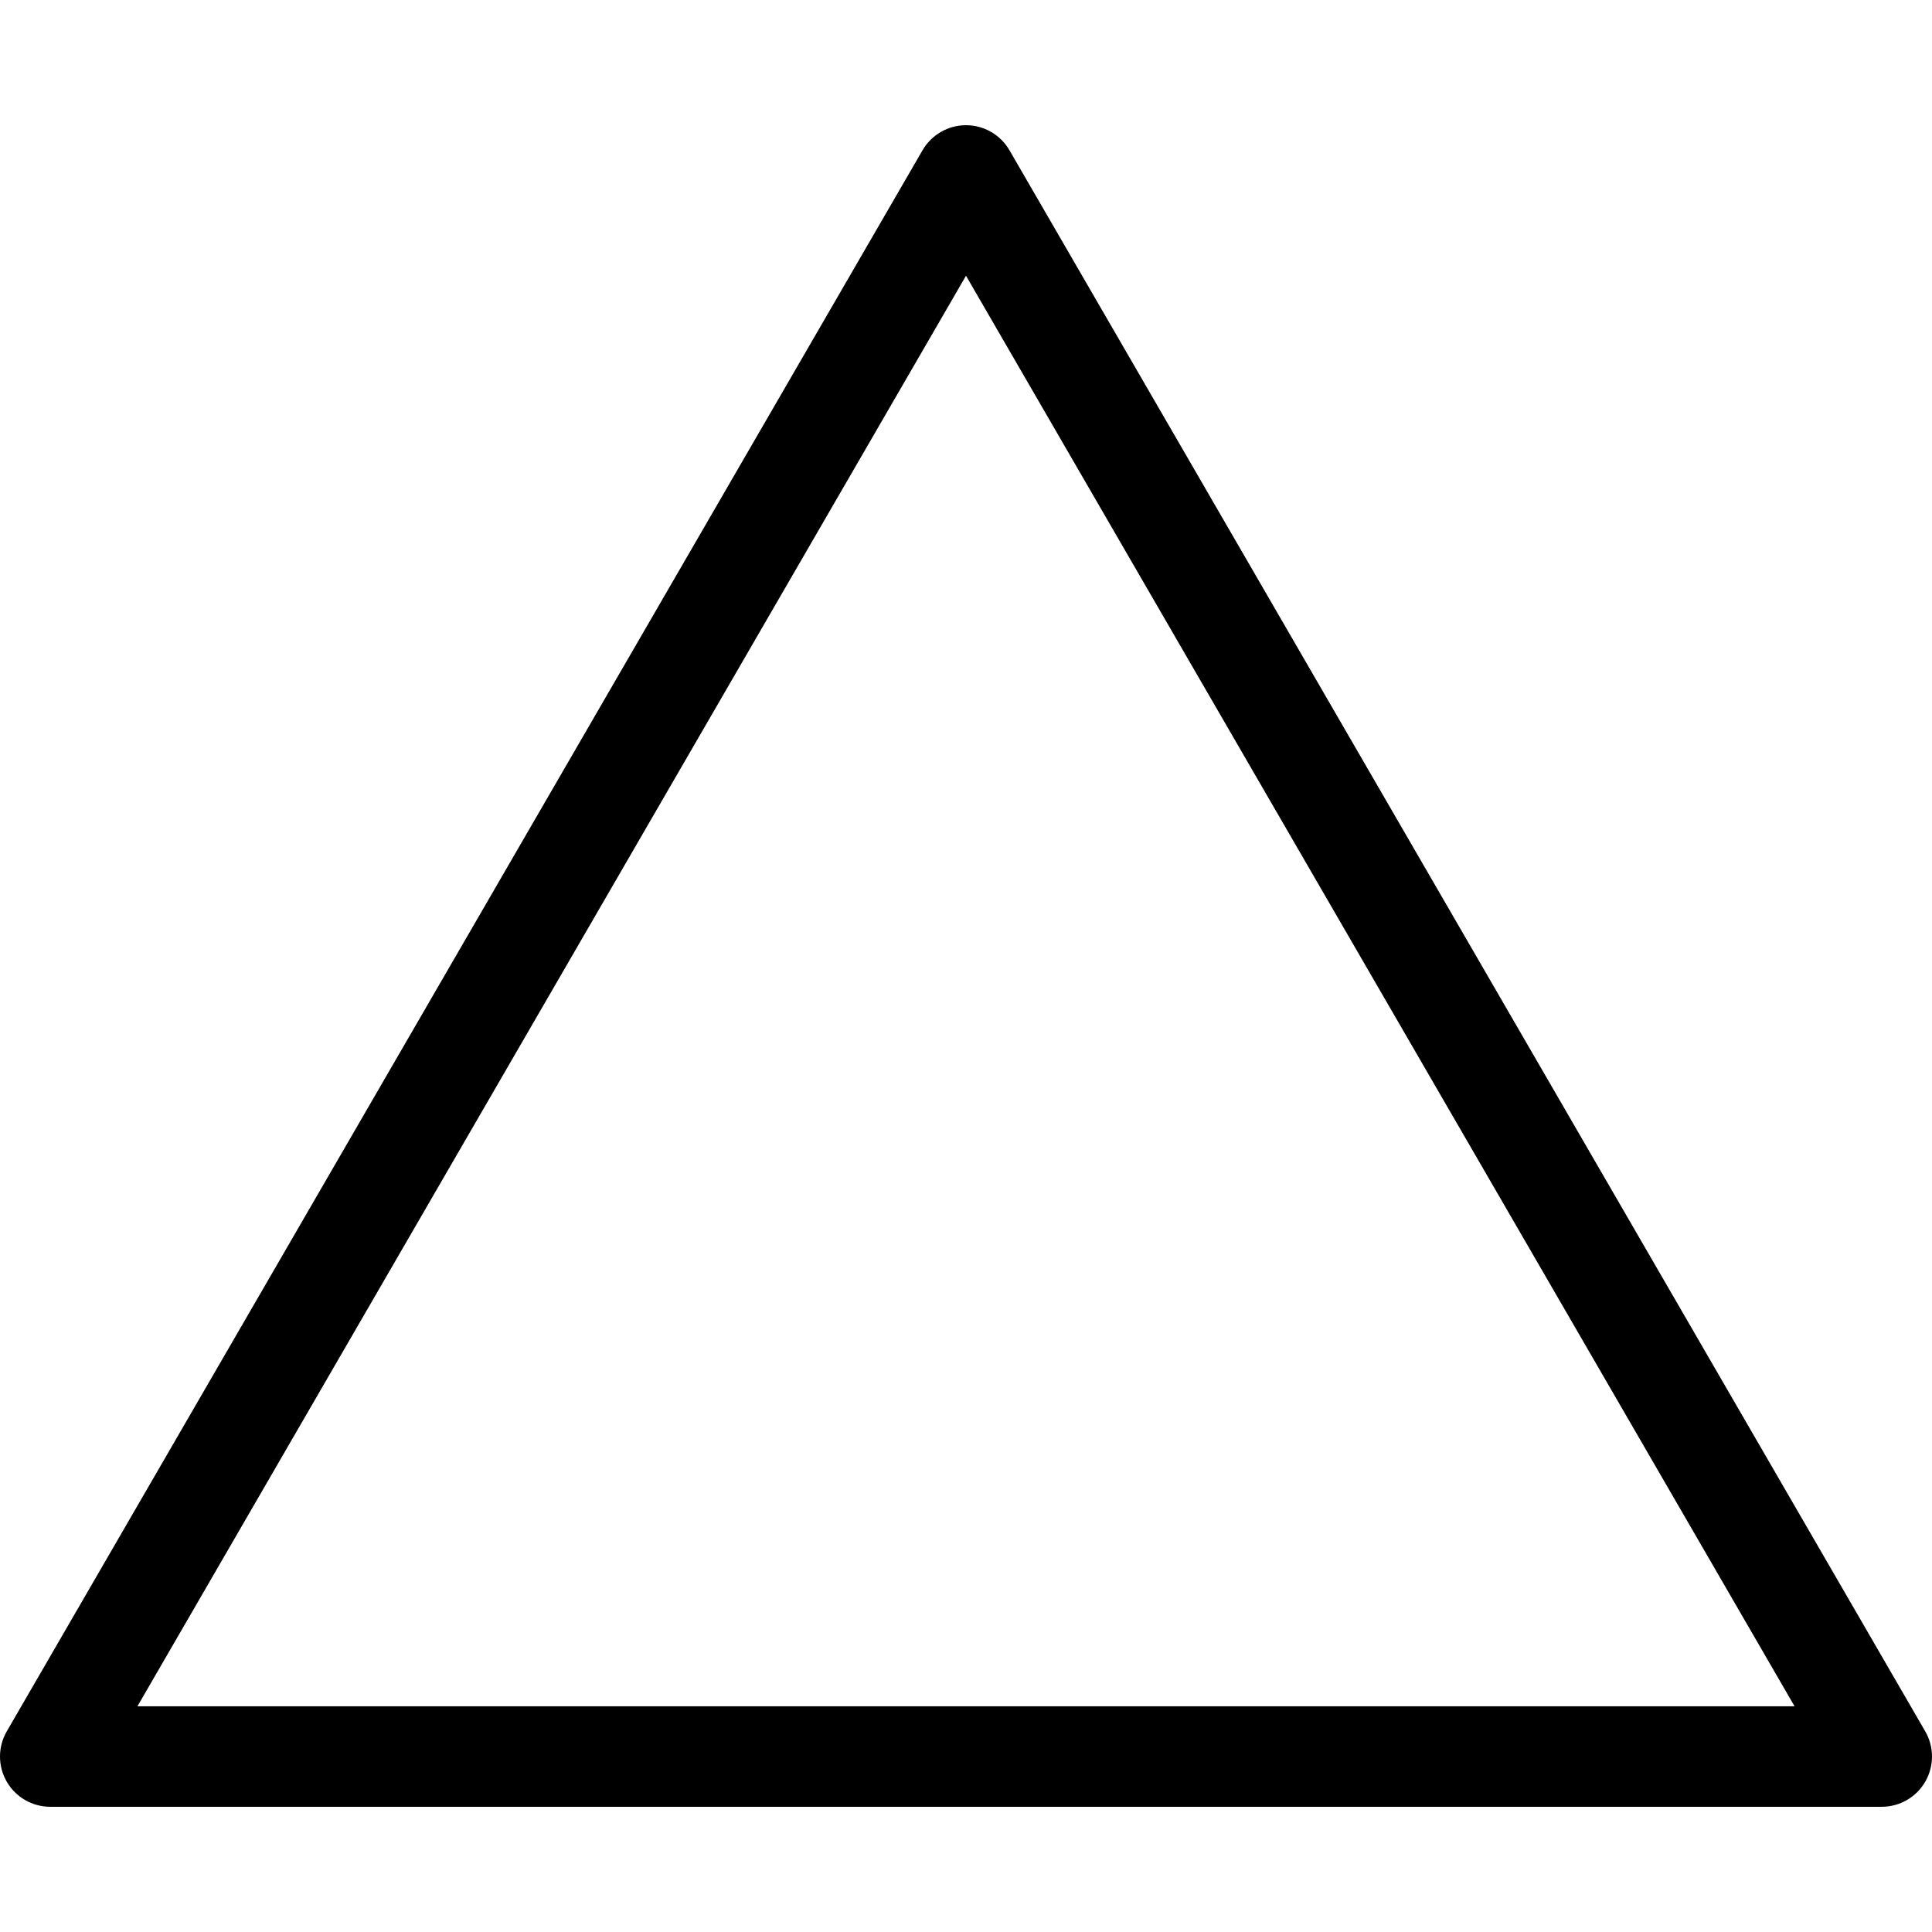
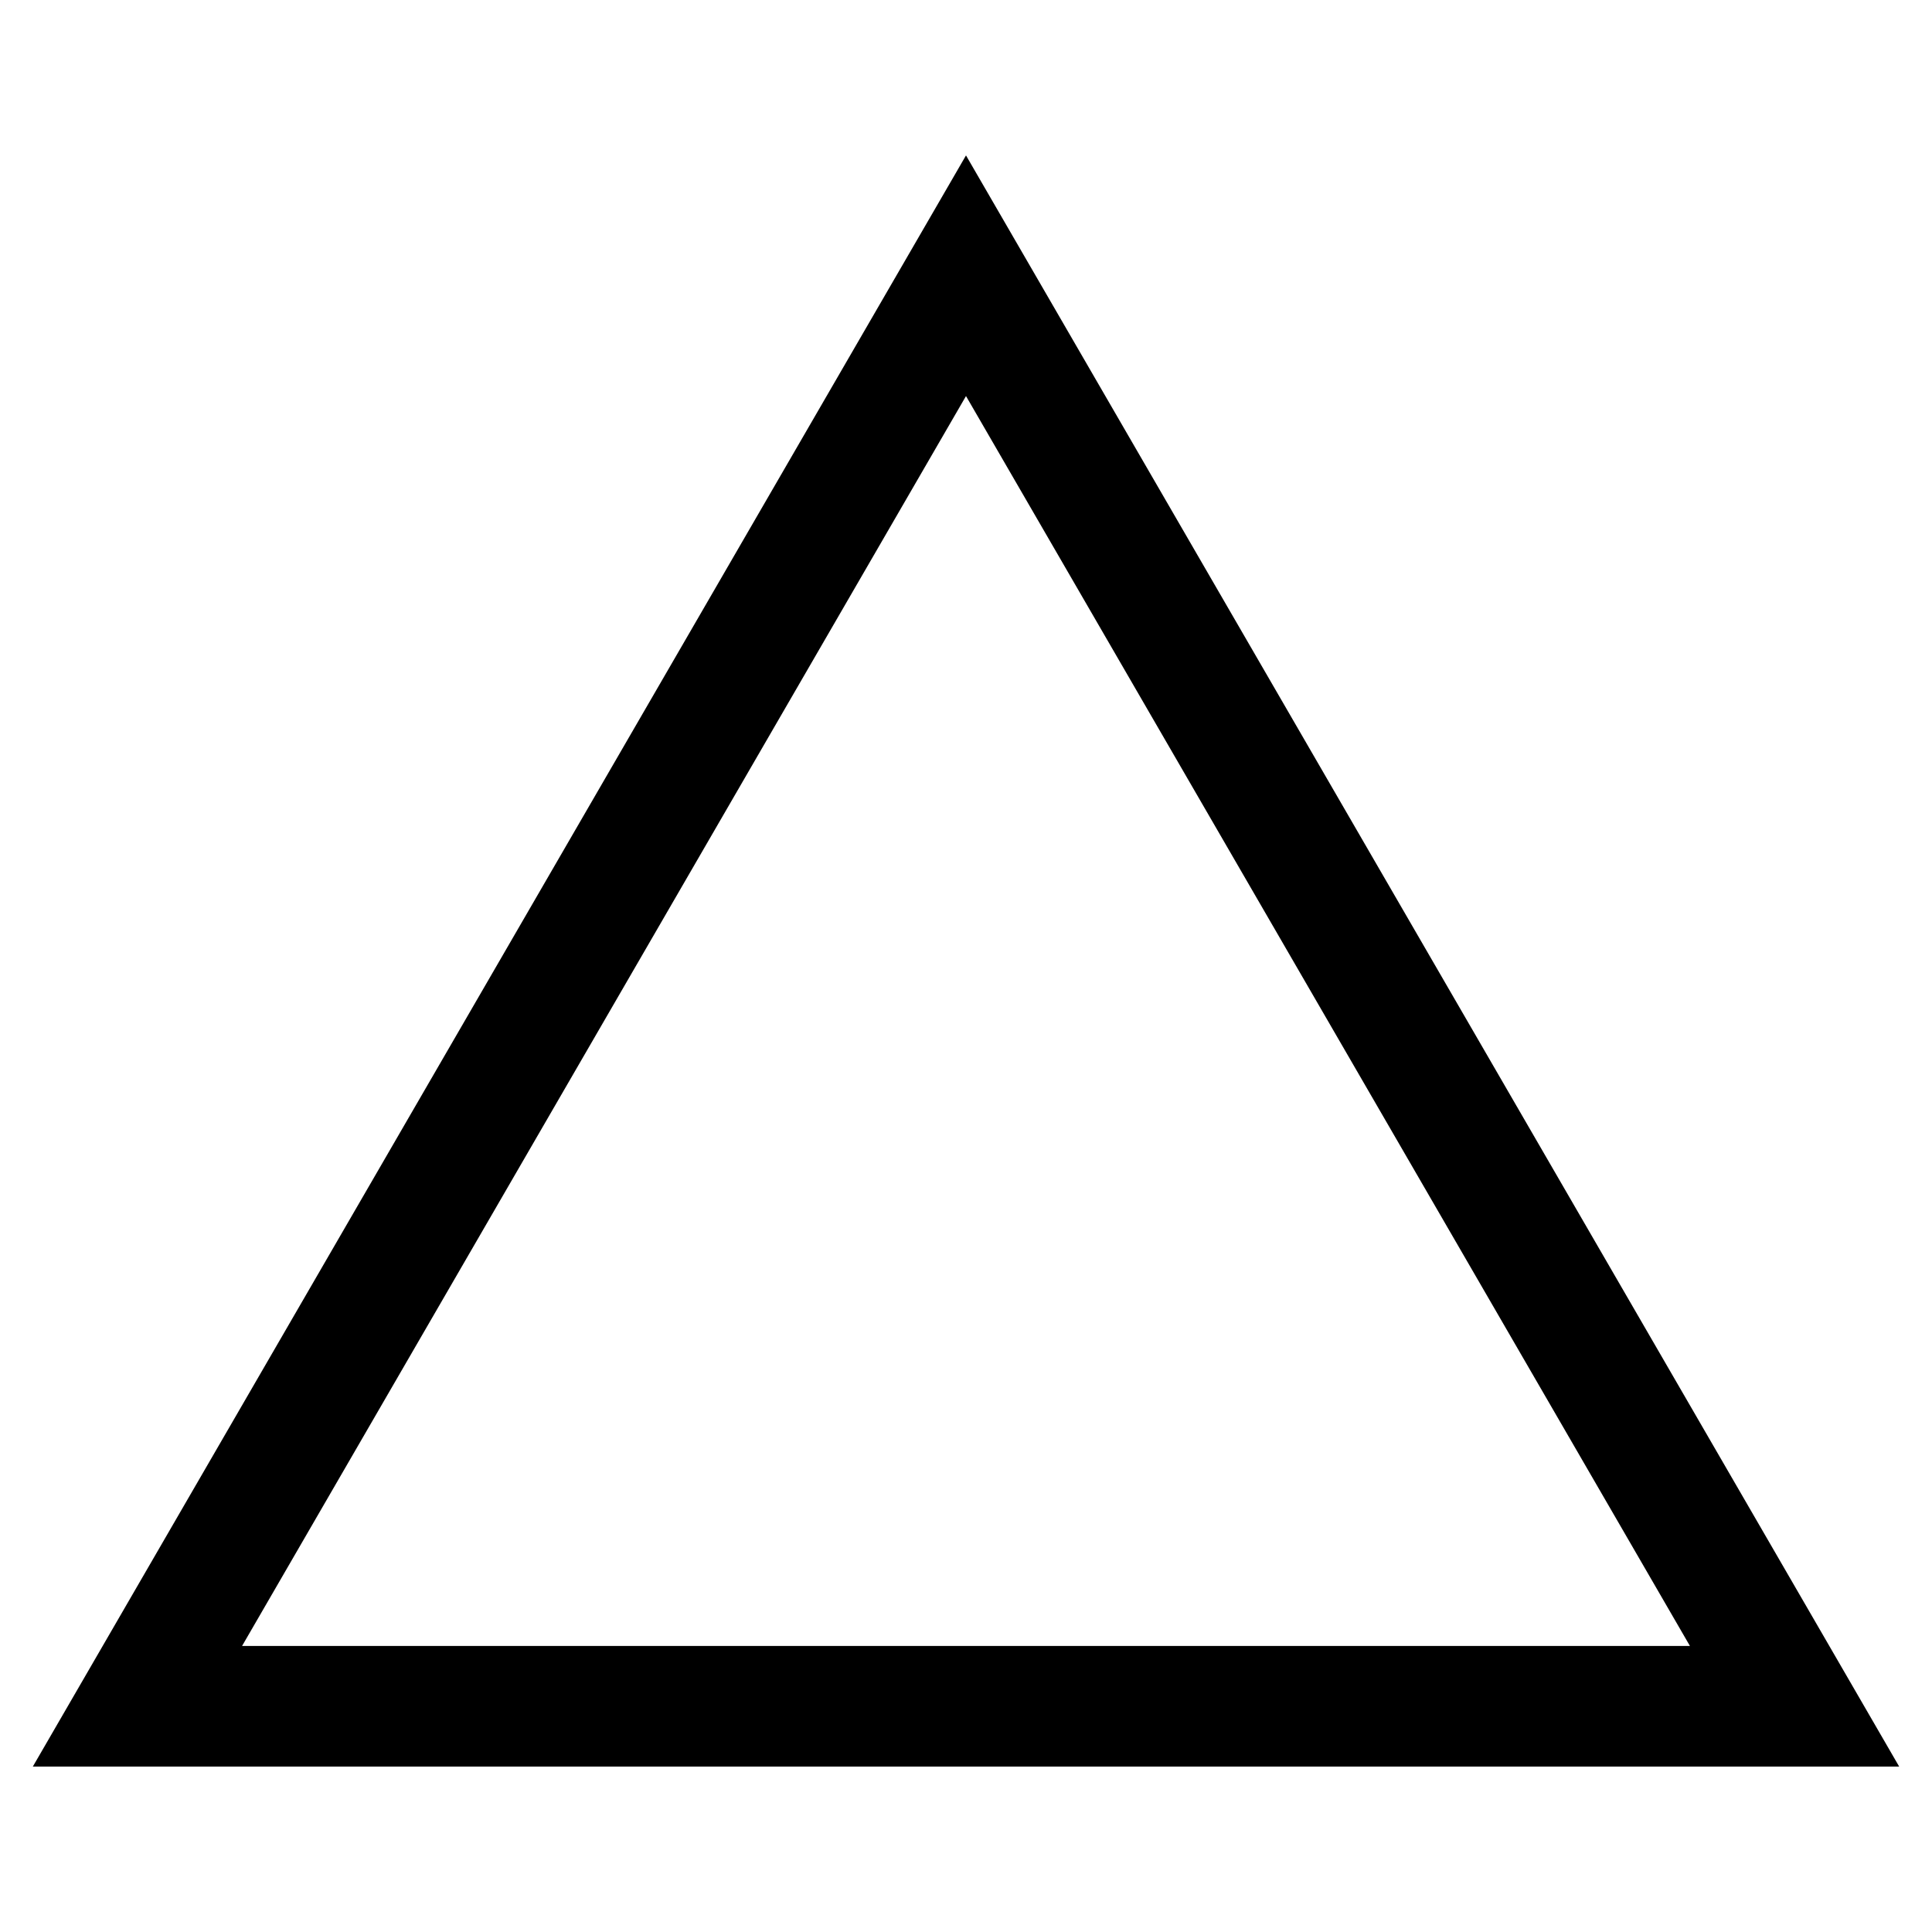
<svg xmlns="http://www.w3.org/2000/svg" version="1.1" id="Capa_1" x="0px" y="0px" width="480.554px" height="480.553px" viewBox="0 0 480.554 480.553" style="enable-background:new 0 0 480.554 480.553;" xml:space="preserve">
  <g>
-     <path d="M251.093,37.38c-2.235-3.859-6.357-6.235-10.816-6.235s-8.582,2.376-10.816,6.235L1.684,430.645   c-2.24,3.867-2.245,8.636-0.013,12.507s6.361,6.257,10.83,6.257h455.553c4.469,0,8.598-2.386,10.83-6.257   c2.231-3.871,2.227-8.641-0.014-12.507L251.093,37.38z M34.186,424.409L240.276,68.585l206.091,355.824H34.186L34.186,424.409z" />
+     <path class="shape" d="M34.186,424.409L240.276,68.585l206.091,355.824H34.186L34.186,424.409z" stroke="black" fill="transparent" stroke-width="30" />
  </g>
  <g>
</g>
  <g>
</g>
  <g>
</g>
  <g>
</g>
  <g>
</g>
  <g>
</g>
  <g>
</g>
  <g>
</g>
  <g>
</g>
  <g>
</g>
  <g>
</g>
  <g>
</g>
  <g>
</g>
  <g>
</g>
  <g>
</g>
</svg>
